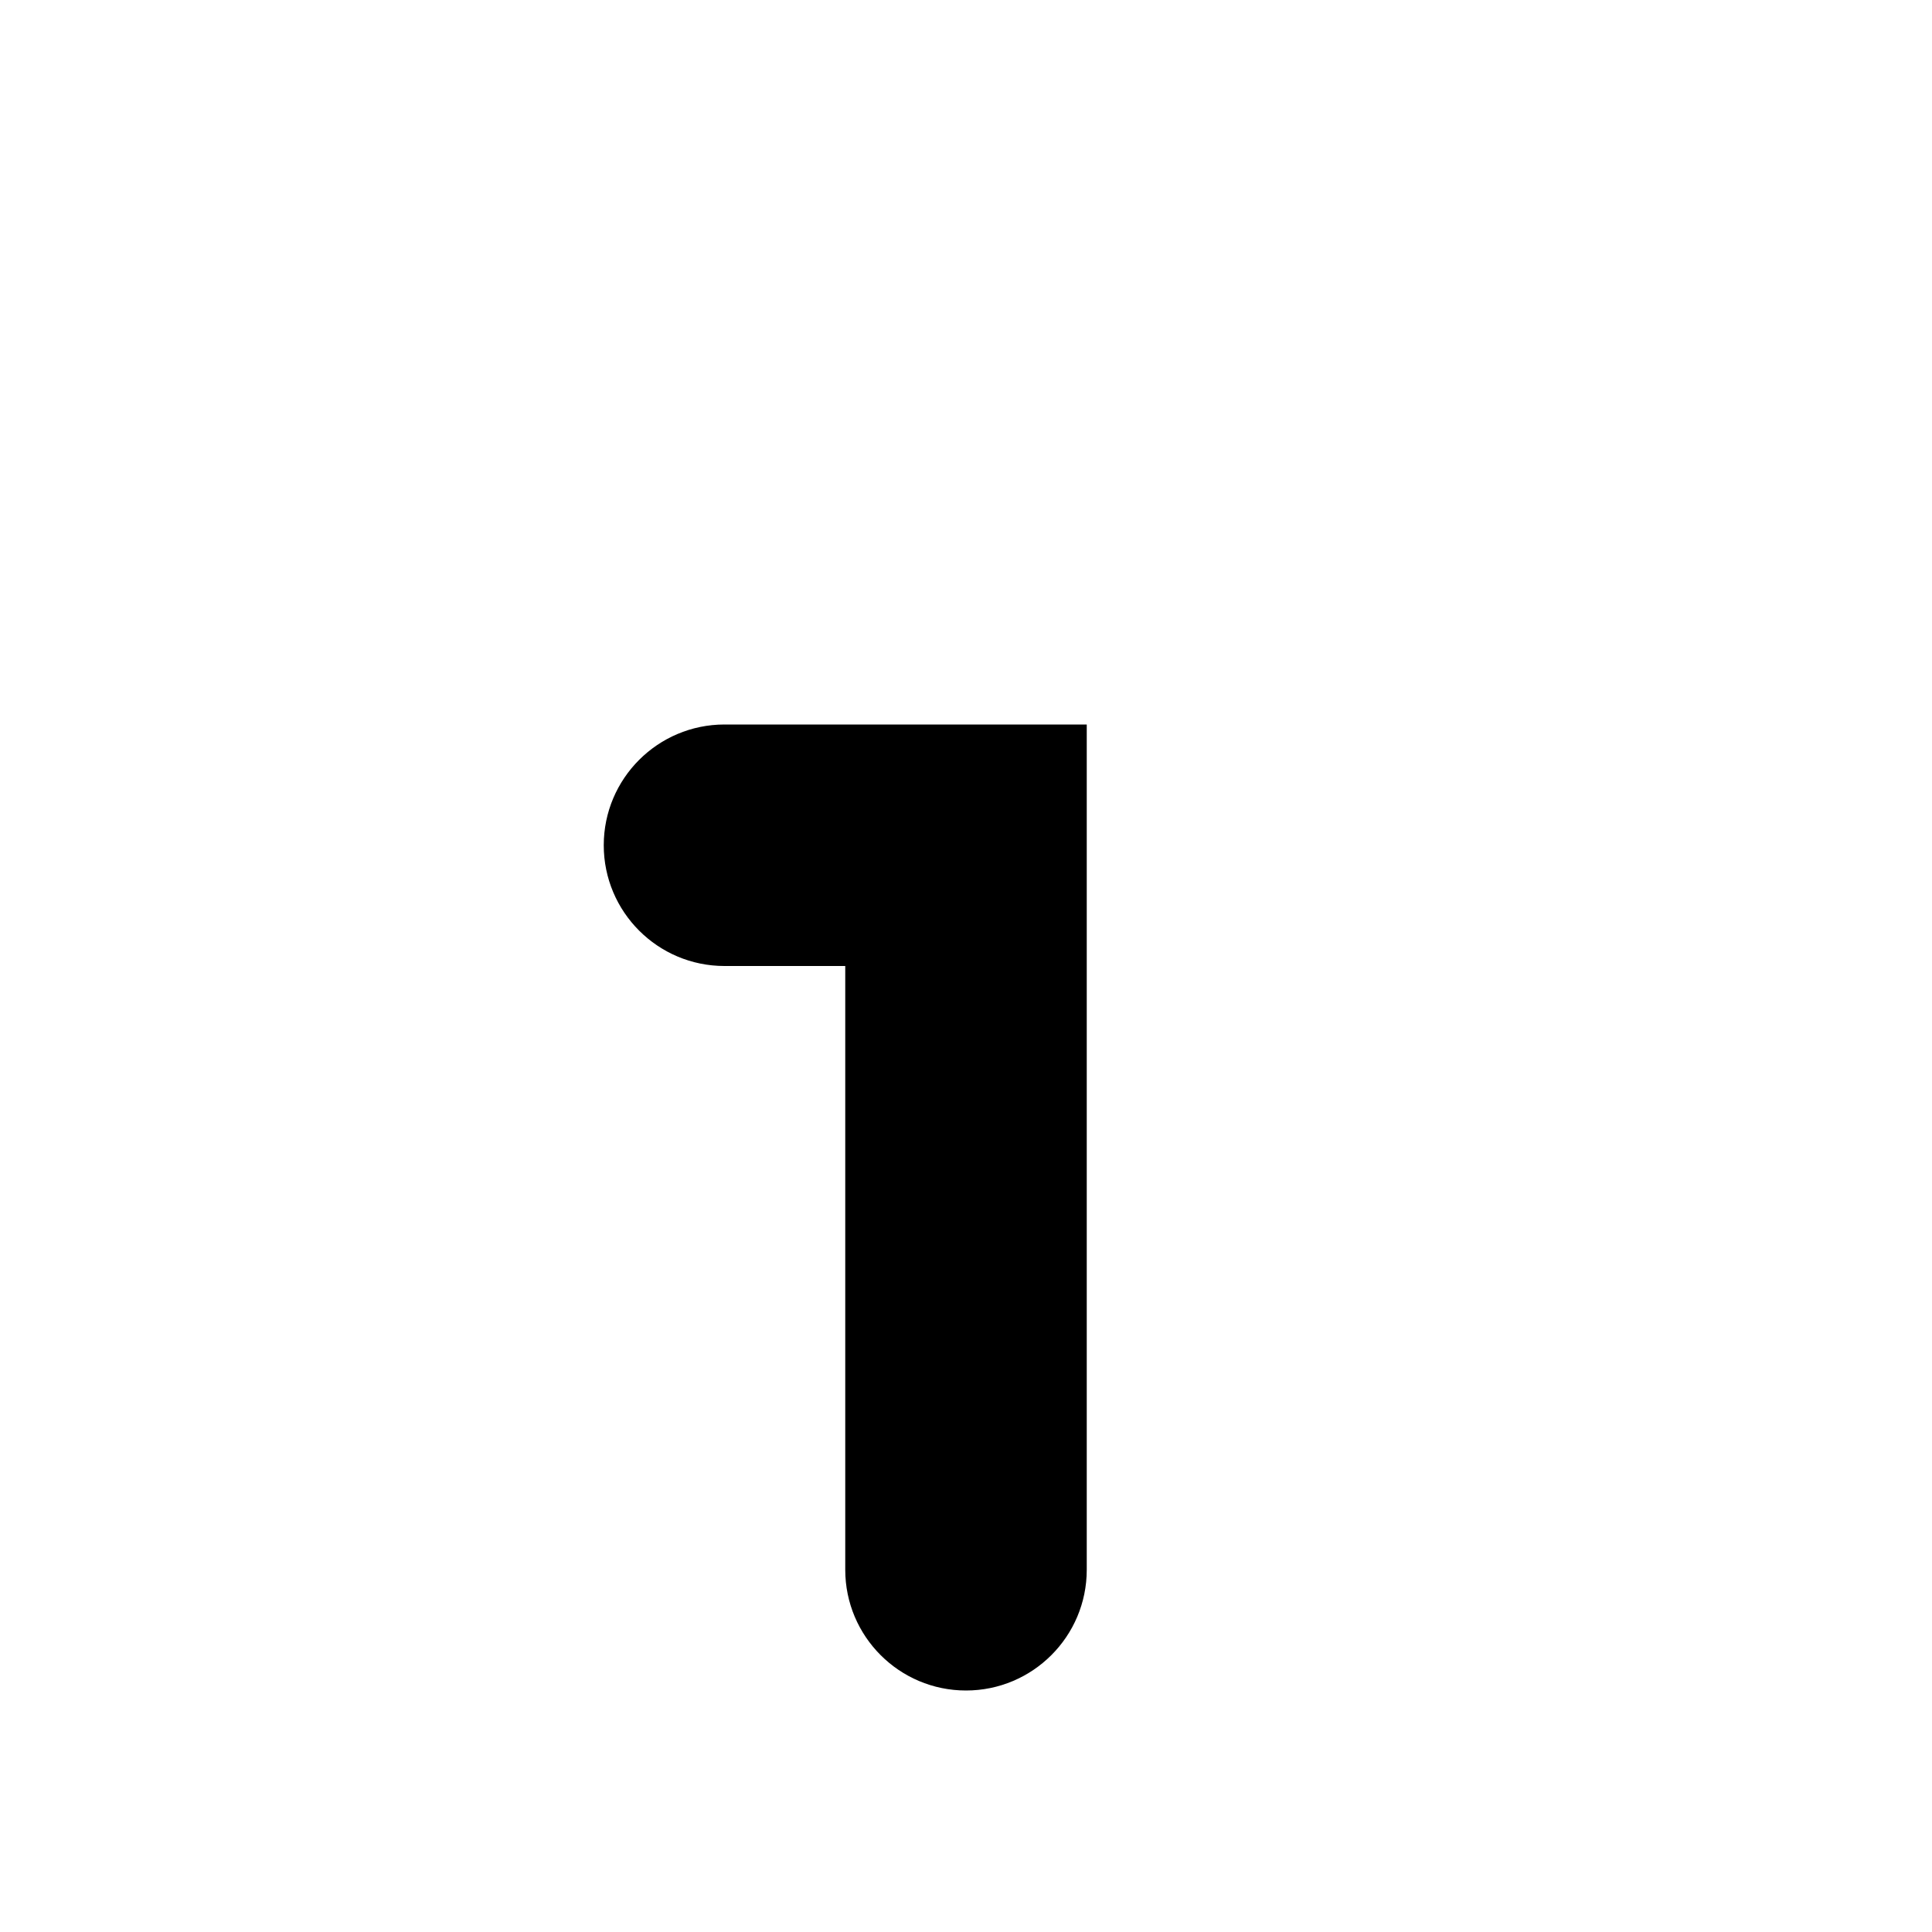
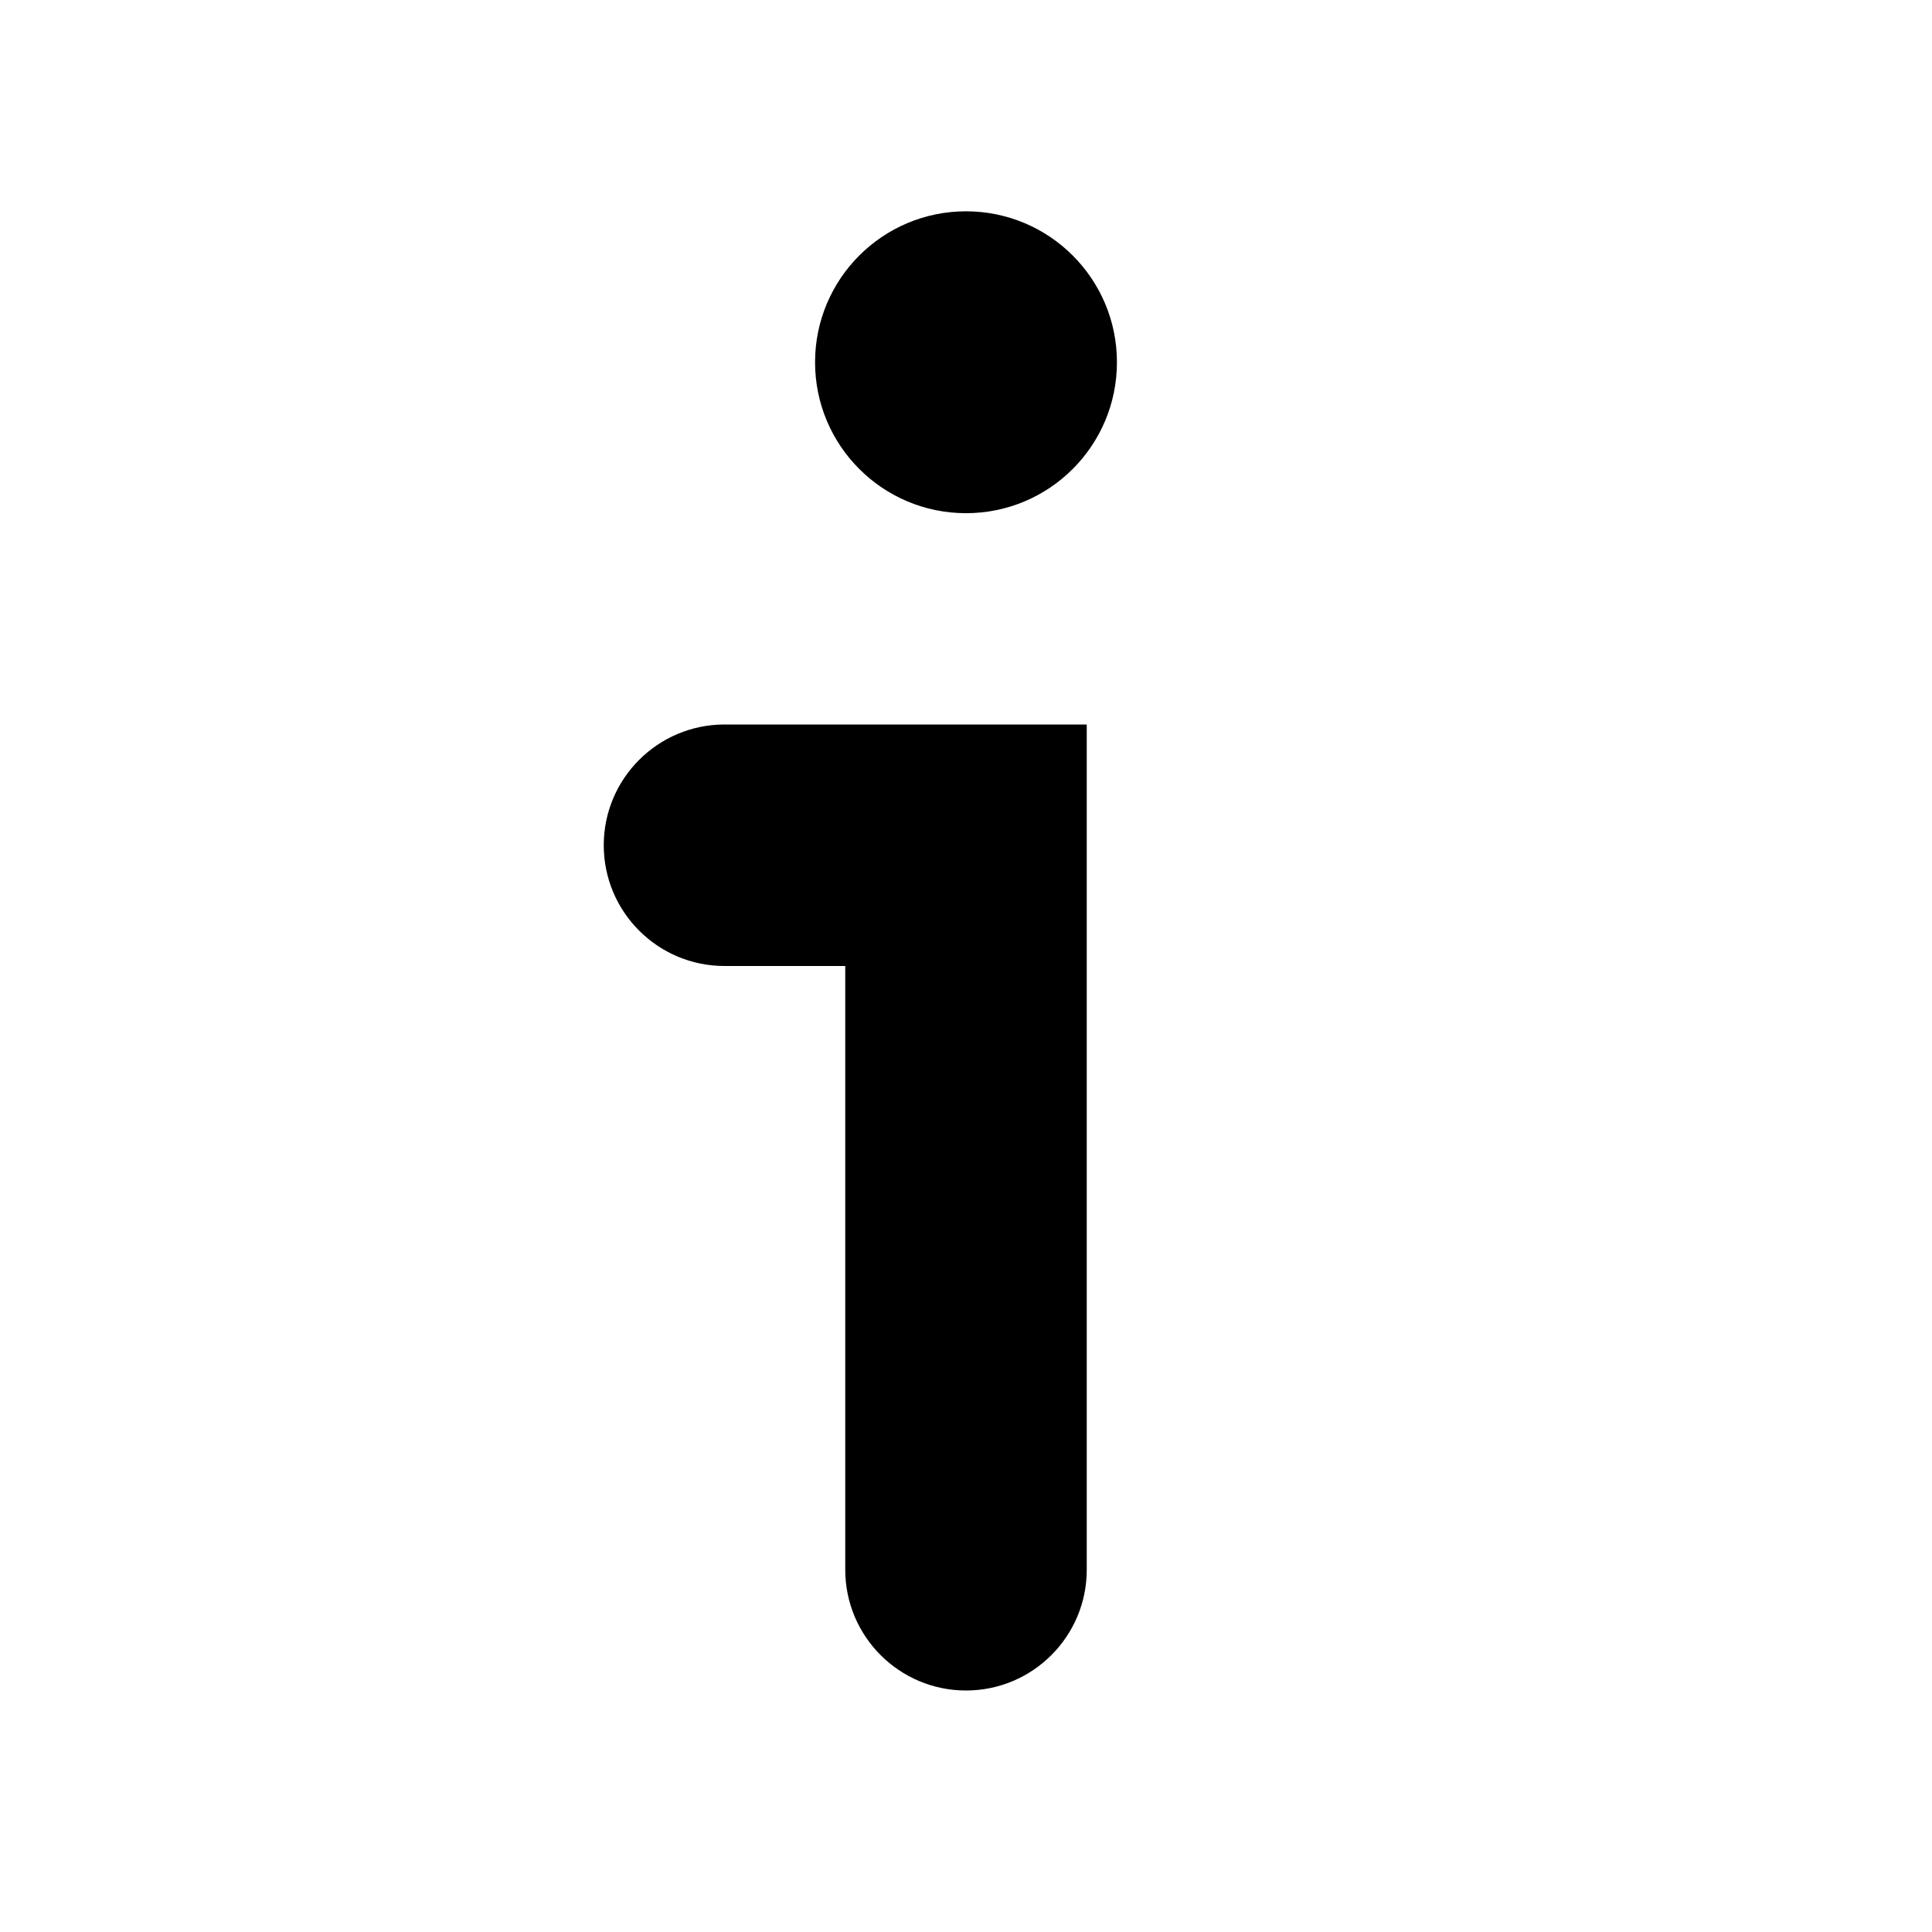
<svg xmlns="http://www.w3.org/2000/svg" width="16" height="16" viewBox="0 0 16 16" fill="currentColor">
-   <path d="m7 13c0 .552.448 1 1 1s1-.448 1-1v-7h-3c-.552 0-1 .448-1 1s.448 1 1 1h1z" fill-rule="evenodd" />
-   <circle fill-rule="evenodd" />
+   <path d="m7 13c0 0.552 0.448 1 1 1s1-0.448 1-1v-7h-3c-0.552 0-1 0.448-1 1s0.448 1 1 1h1z" />
+   <circle cx="8" cy="3" r="1.25" />
</svg>
